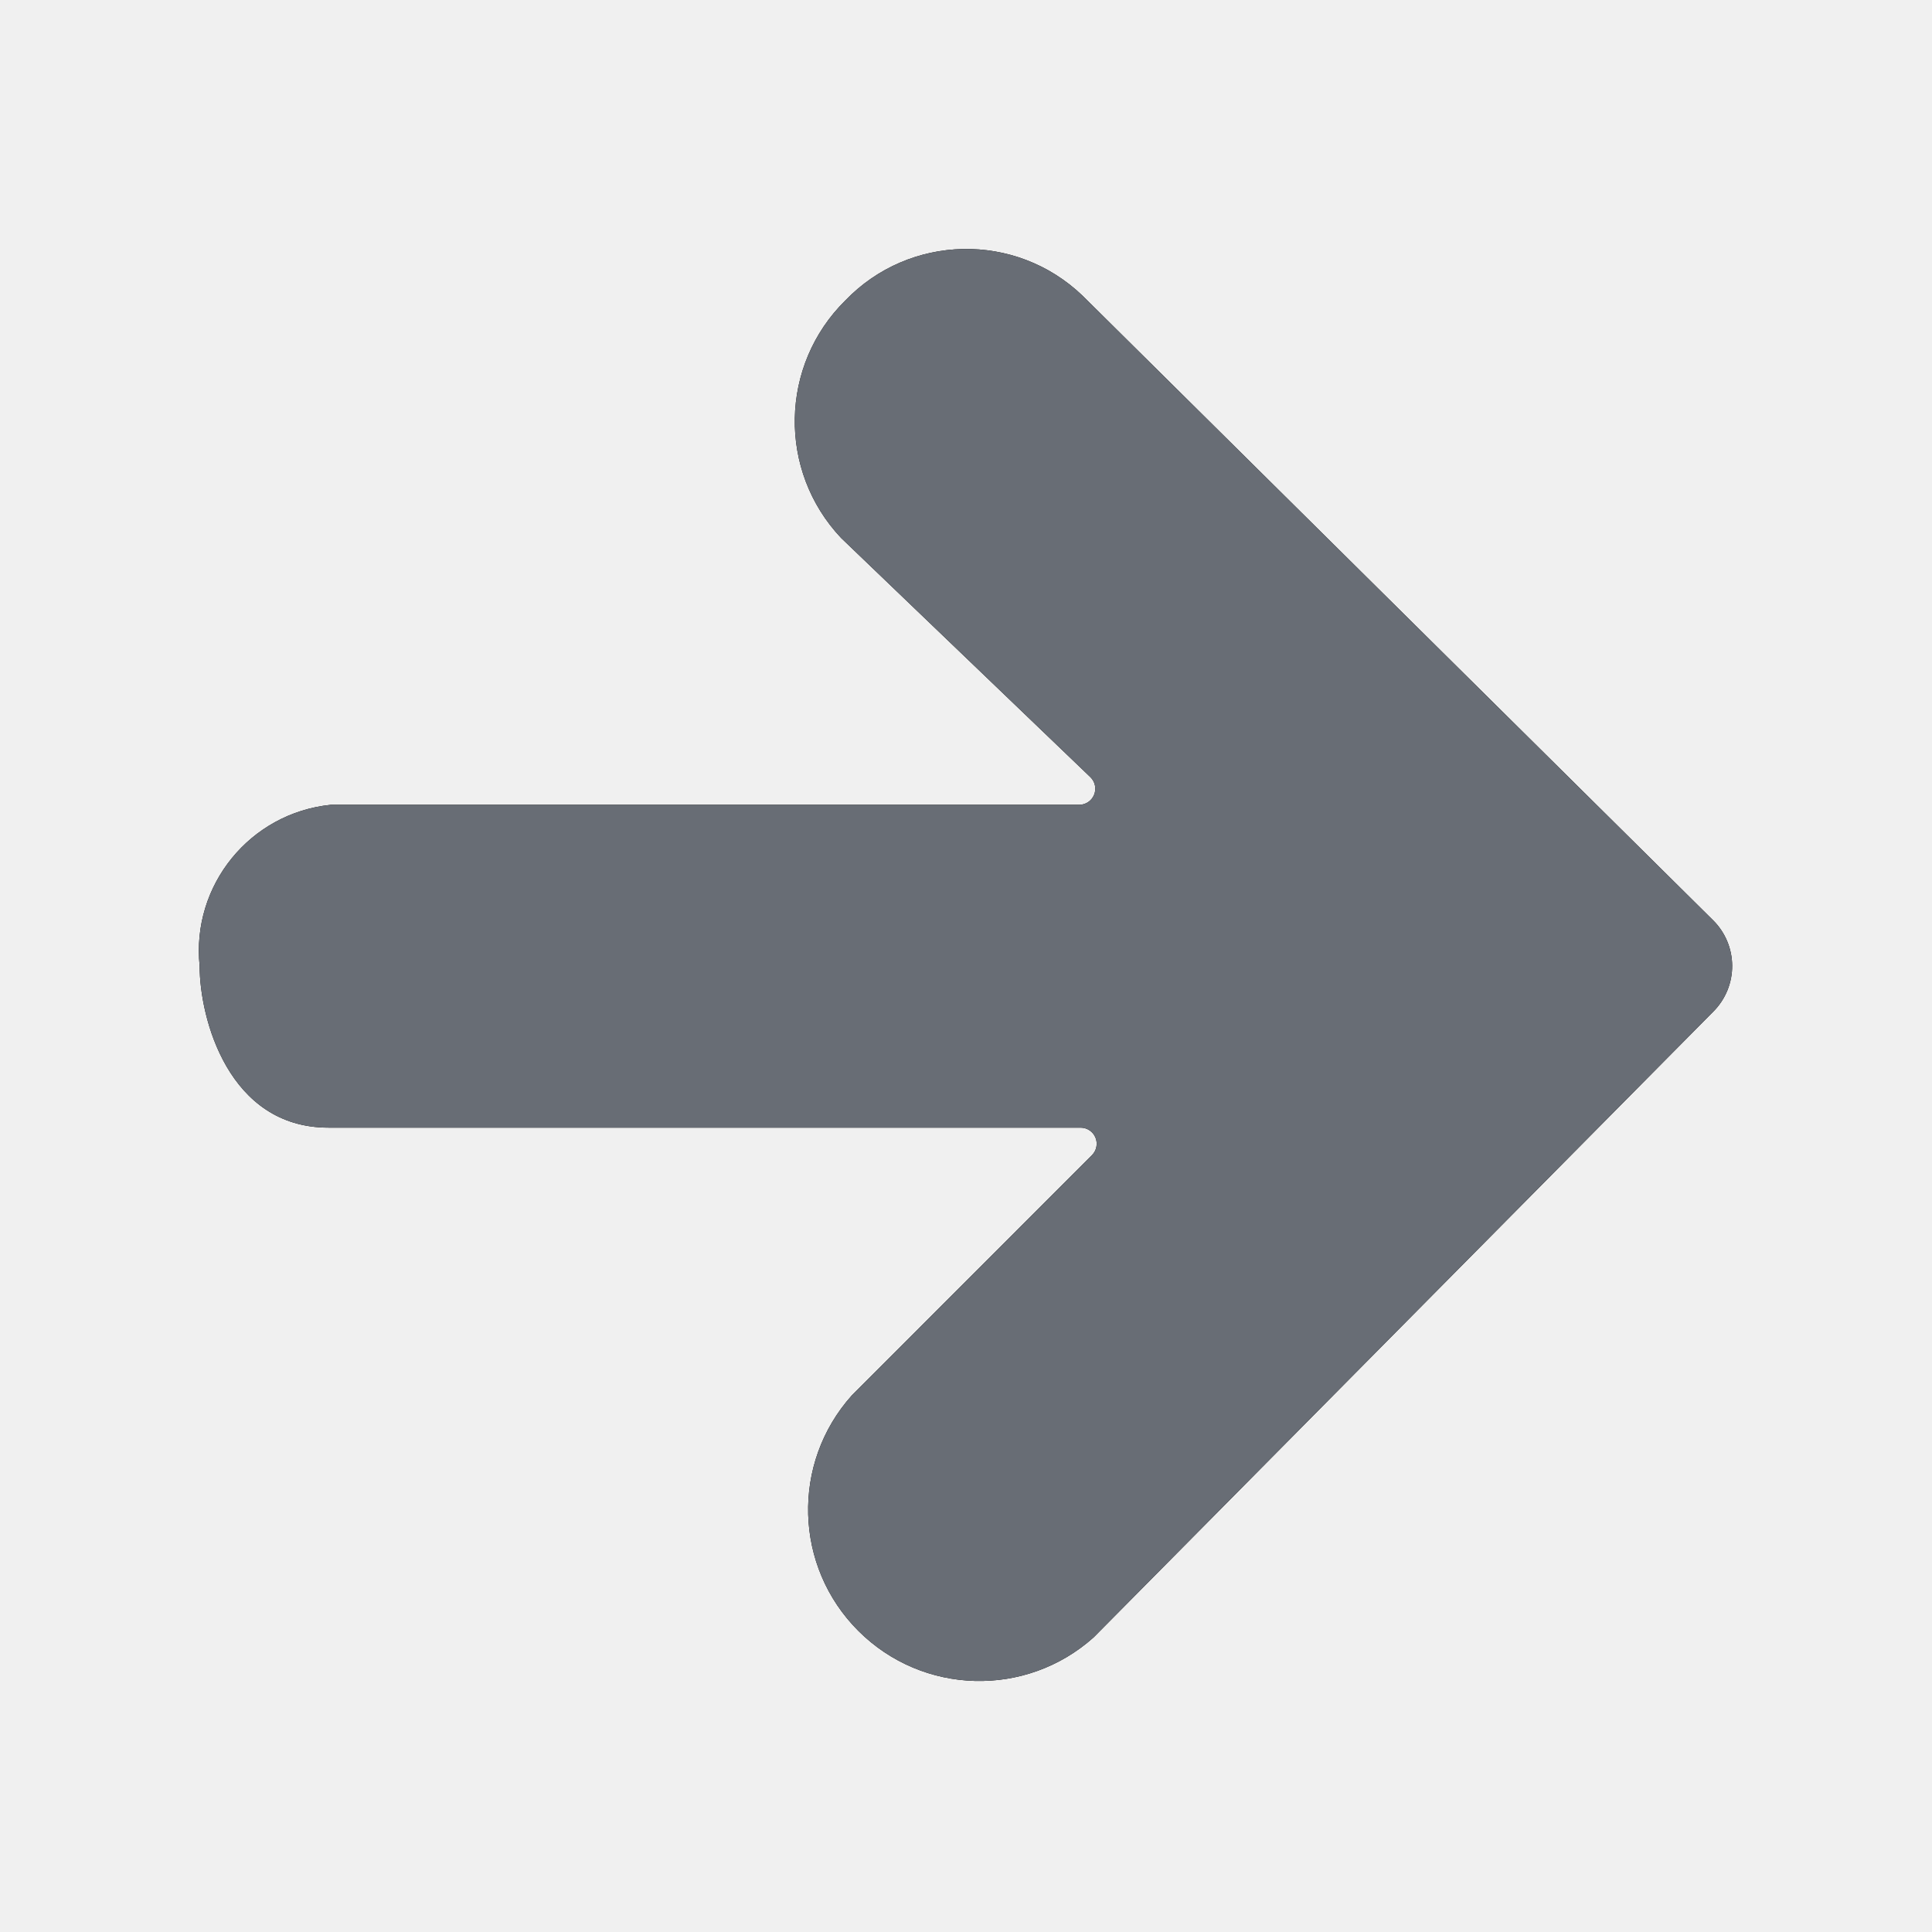
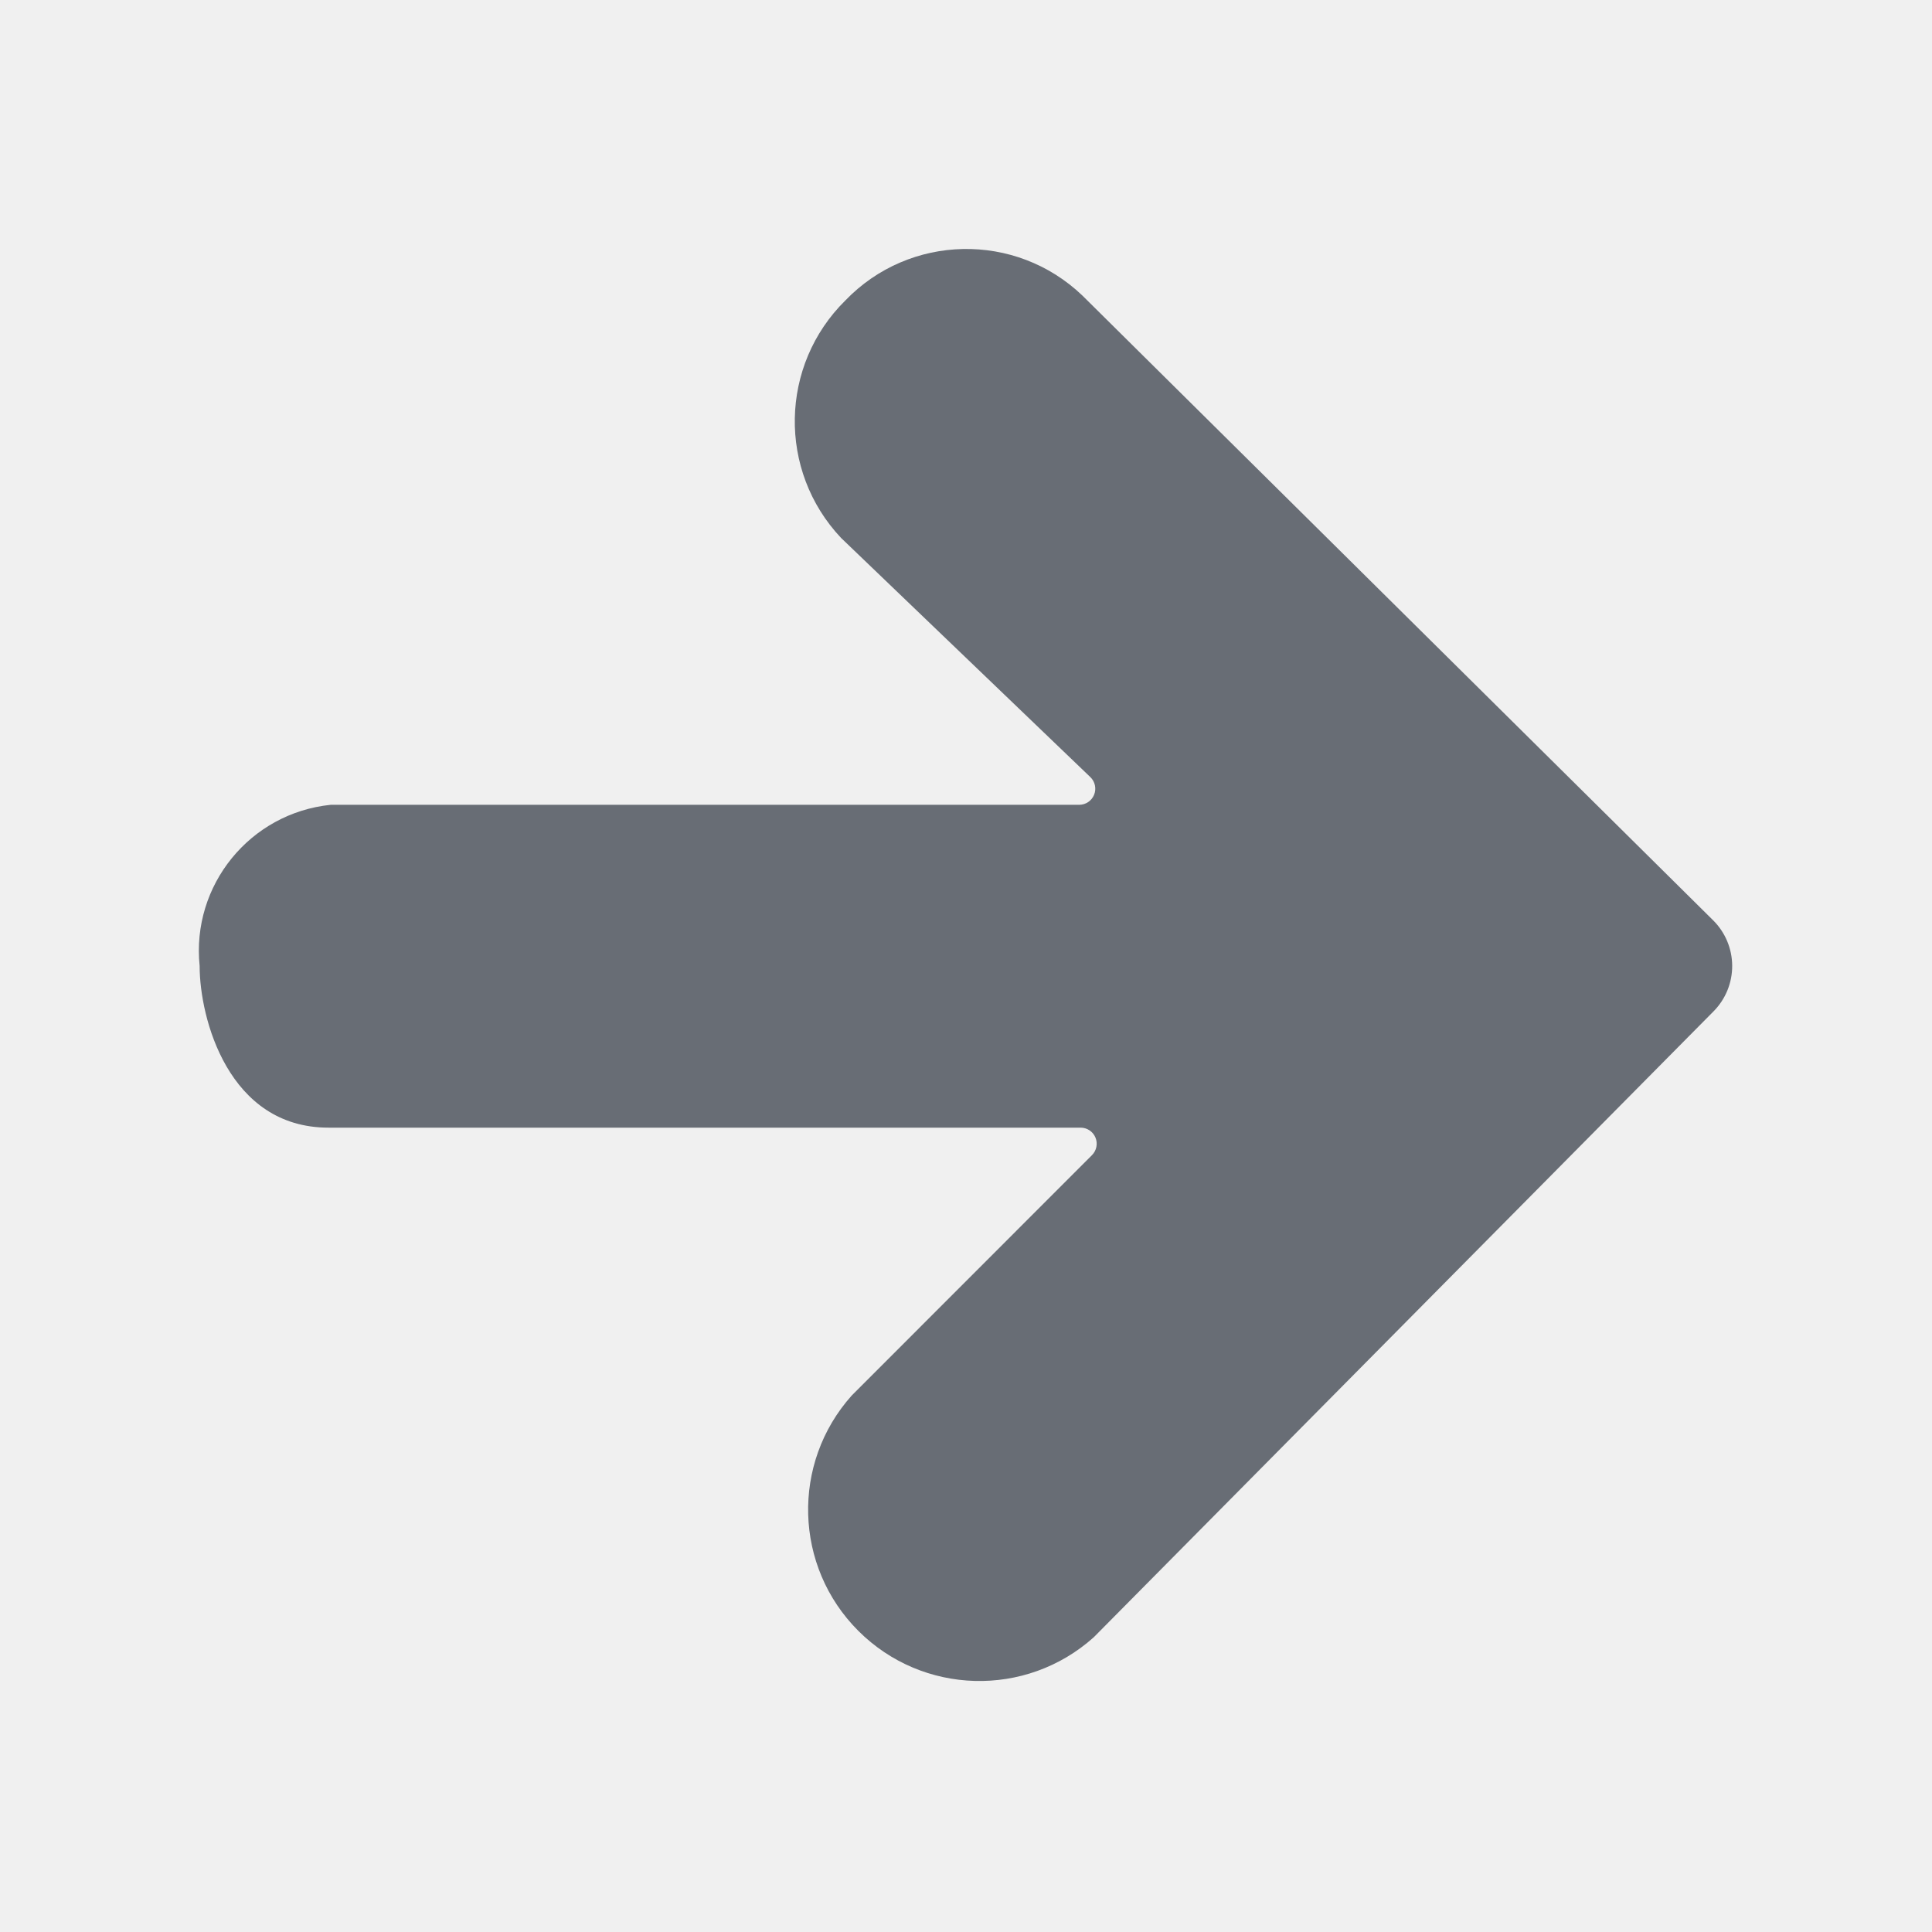
<svg xmlns="http://www.w3.org/2000/svg" xmlns:xlink="http://www.w3.org/1999/xlink" width="30" height="30" viewBox="0 0 30 30">
  <defs>
    <path id="a" d="M23.6 11.289l-9.793-9.7a2.607 2.607 0 0 0-3.679.075 2.638 2.638 0 0 0-.068 3.689l3.871 3.714a.25.25 0 0 1-.173.43H2.135A2.28 2.28 0 0 0 .1 12c0 .815.448 2.51 2 2.51h11.679a.25.25 0 0 1 .177.427l-3.731 3.733a2.66 2.66 0 0 0 3.758 3.754l9.625-9.72a1 1 0 0 0-.008-1.415z" />
  </defs>
  <g fill="none" fill-rule="evenodd" transform="translate(3 3)">
    <mask id="b" fill="#fff">
      <use xlink:href="#a" />
    </mask>
-     <use fill="#000" fill-rule="nonzero" xlink:href="#a" />
+     <use fill="none" xlink:href="#a" />
    <g fill="#686d75" mask="url(#b)">
      <path d="M-108-111h250v250h-250z" />
    </g>
  </g>
</svg>
